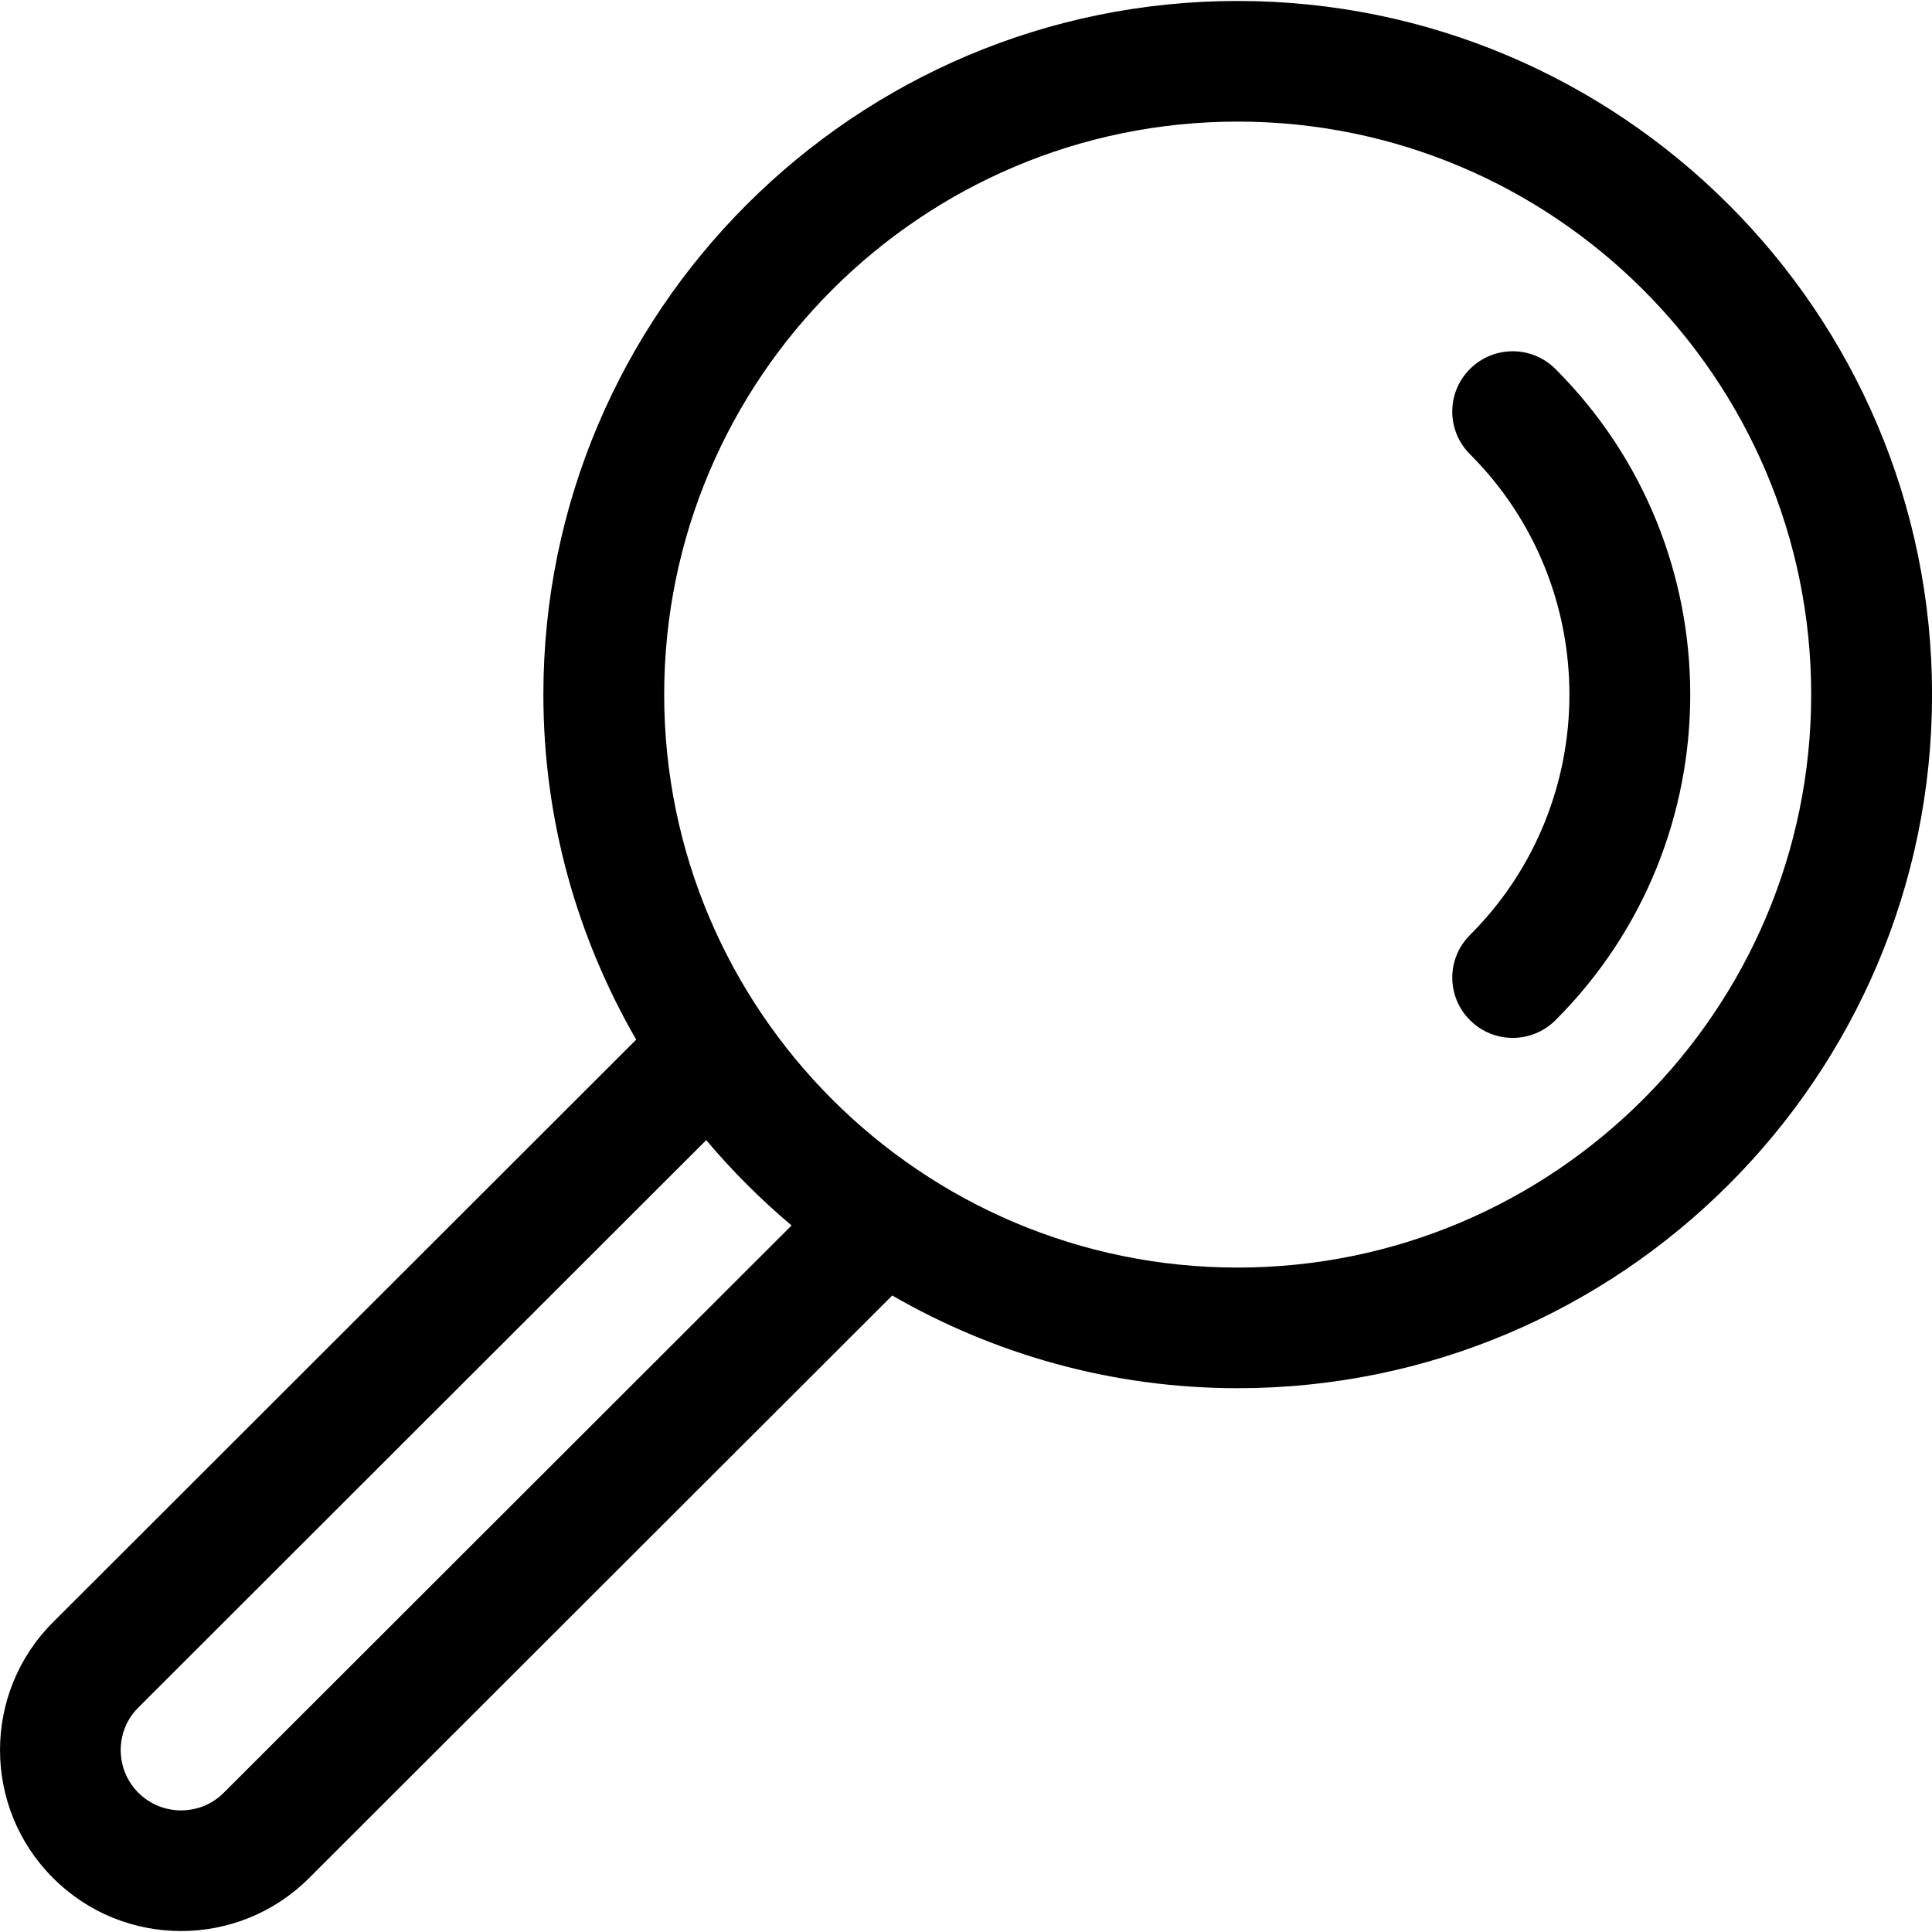
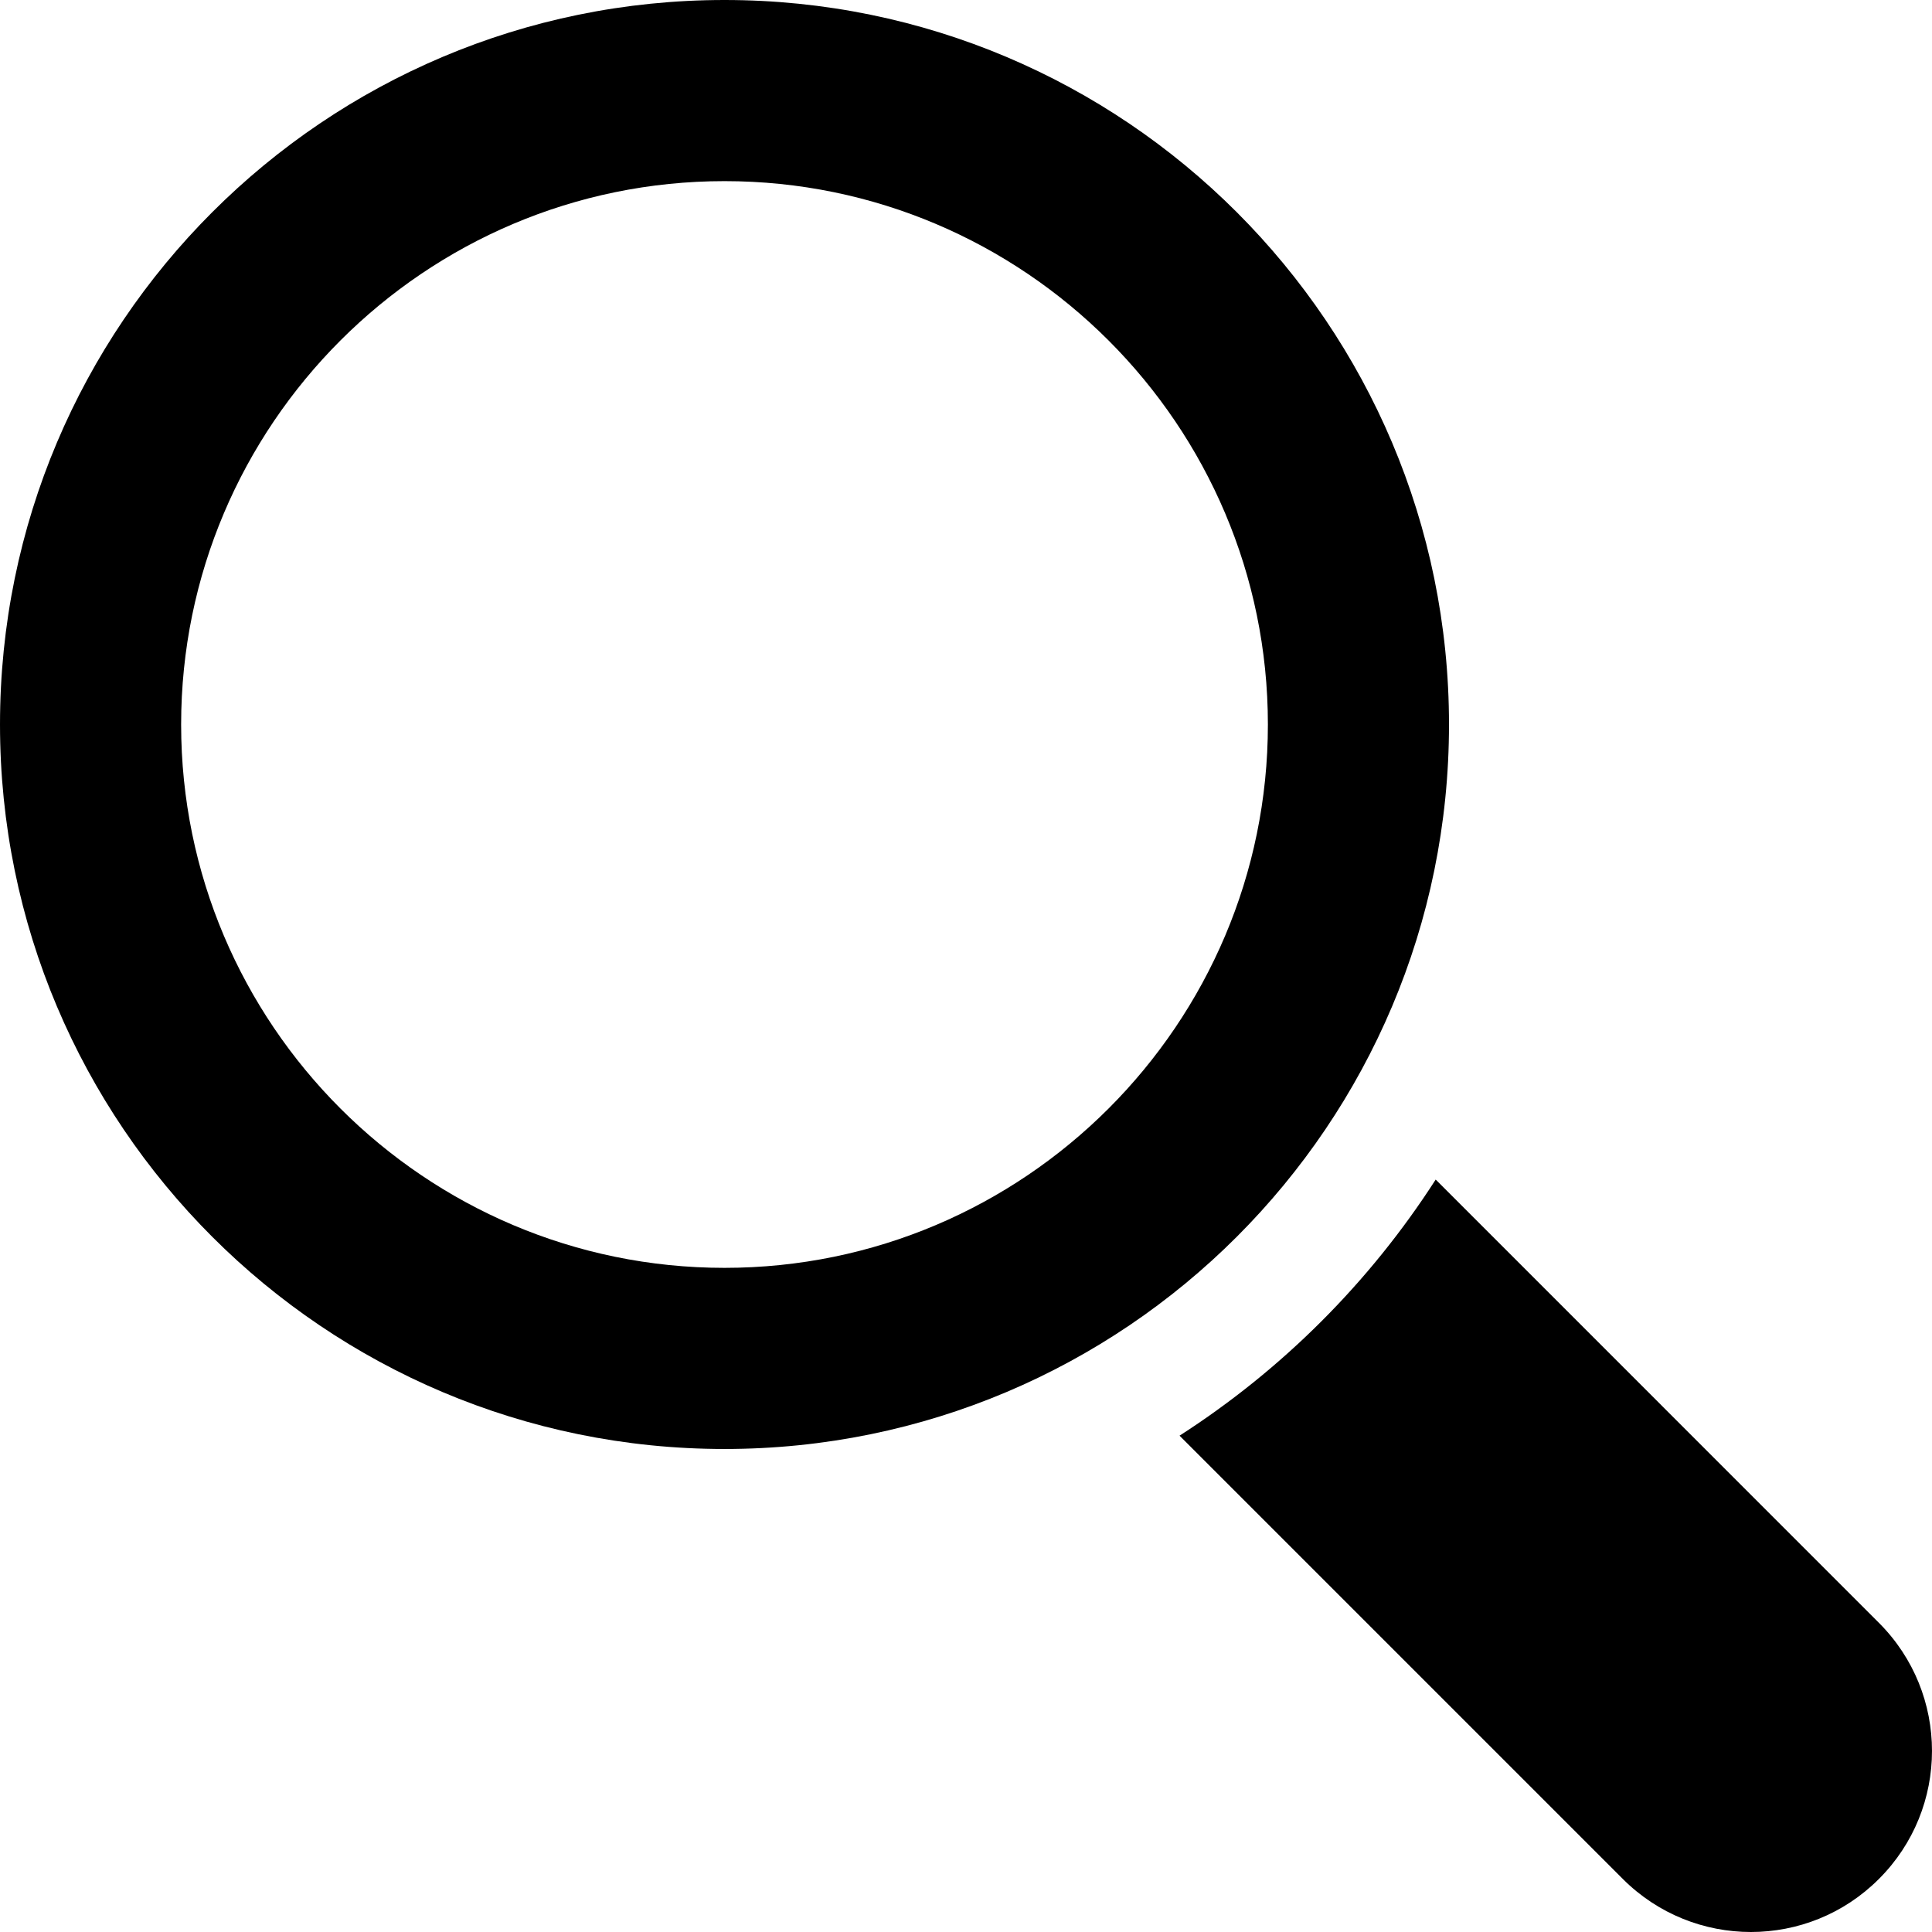
- <svg xmlns="http://www.w3.org/2000/svg" version="1.1" id="Capa_1" x="0px" y="0px" width="32.032px" height="32.032px" viewBox="0 0 32.032 32.032" style="enable-background:new 0 0 32.032 32.032;" xml:space="preserve">
+ <svg xmlns="http://www.w3.org/2000/svg" version="1.1" id="Capa_1" x="0px" y="0px" width="485.213px" height="485.213px" viewBox="0 0 485.213 485.213" style="enable-background:new 0 0 485.213 485.213;" xml:space="preserve">
  <g>
-     <g id="Magnifying_x5F_Glass">
-       <g>
-         <path d="M20.519,0.016c-6.346,0-11.51,5.158-11.51,11.5c0,2.083,0.565,4.033,1.539,5.721L0.88,26.895     c-1.173,1.171-1.173,3.071,0,4.242c0.585,0.586,1.353,0.879,2.122,0.879s1.537-0.293,2.123-0.879l9.668-9.658     c1.688,0.973,3.642,1.537,5.726,1.537c6.35,0,11.514-5.158,11.514-11.5S26.866,0.016,20.519,0.016z M3.71,29.723     c-0.255,0.255-0.553,0.293-0.708,0.293c-0.154,0-0.452-0.038-0.708-0.293c-0.254-0.255-0.293-0.553-0.293-0.707     s0.038-0.452,0.293-0.706l9.415-9.407c0.431,0.512,0.904,0.984,1.415,1.415L3.71,29.723z M20.519,21.016     c-5.242,0-9.507-4.262-9.507-9.5c0-5.238,4.265-9.5,9.507-9.5c5.244,0,9.51,4.262,9.51,9.5     C30.027,16.754,25.763,21.016,20.519,21.016z M25.788,6.117c-0.392-0.391-1.023-0.391-1.416,0c-0.392,0.39-0.392,1.023,0,1.414     c2.198,2.198,2.198,5.773,0.001,7.97c-0.393,0.391-0.393,1.024,0,1.414c0.195,0.195,0.452,0.293,0.708,0.293     s0.512-0.098,0.708-0.293C28.769,13.939,28.769,9.095,25.788,6.117z" />
-       </g>
+     <g>
+       <path d="M363.909,181.955C363.909,81.473,282.44,0,181.956,0C81.474,0,0.001,81.473,0.001,181.955s81.473,181.951,181.955,181.951    C282.44,363.906,363.909,282.437,363.909,181.955z M181.956,318.416c-75.252,0-136.465-61.208-136.465-136.46    c0-75.252,61.213-136.465,136.465-136.465c75.25,0,136.468,61.213,136.468,136.465    C318.424,257.208,257.206,318.416,181.956,318.416z" />
+       <path d="M471.882,407.567L360.567,296.243c-16.586,25.795-38.536,47.734-64.331,64.321l111.324,111.324    c17.772,17.768,46.587,17.768,64.321,0C489.654,454.149,489.654,425.334,471.882,407.567z" />
    </g>
  </g>
  <g>
</g>
  <g>
</g>
  <g>
</g>
  <g>
</g>
  <g>
</g>
  <g>
</g>
  <g>
</g>
  <g>
</g>
  <g>
</g>
  <g>
</g>
  <g>
</g>
  <g>
</g>
  <g>
</g>
  <g>
</g>
  <g>
</g>
</svg>
